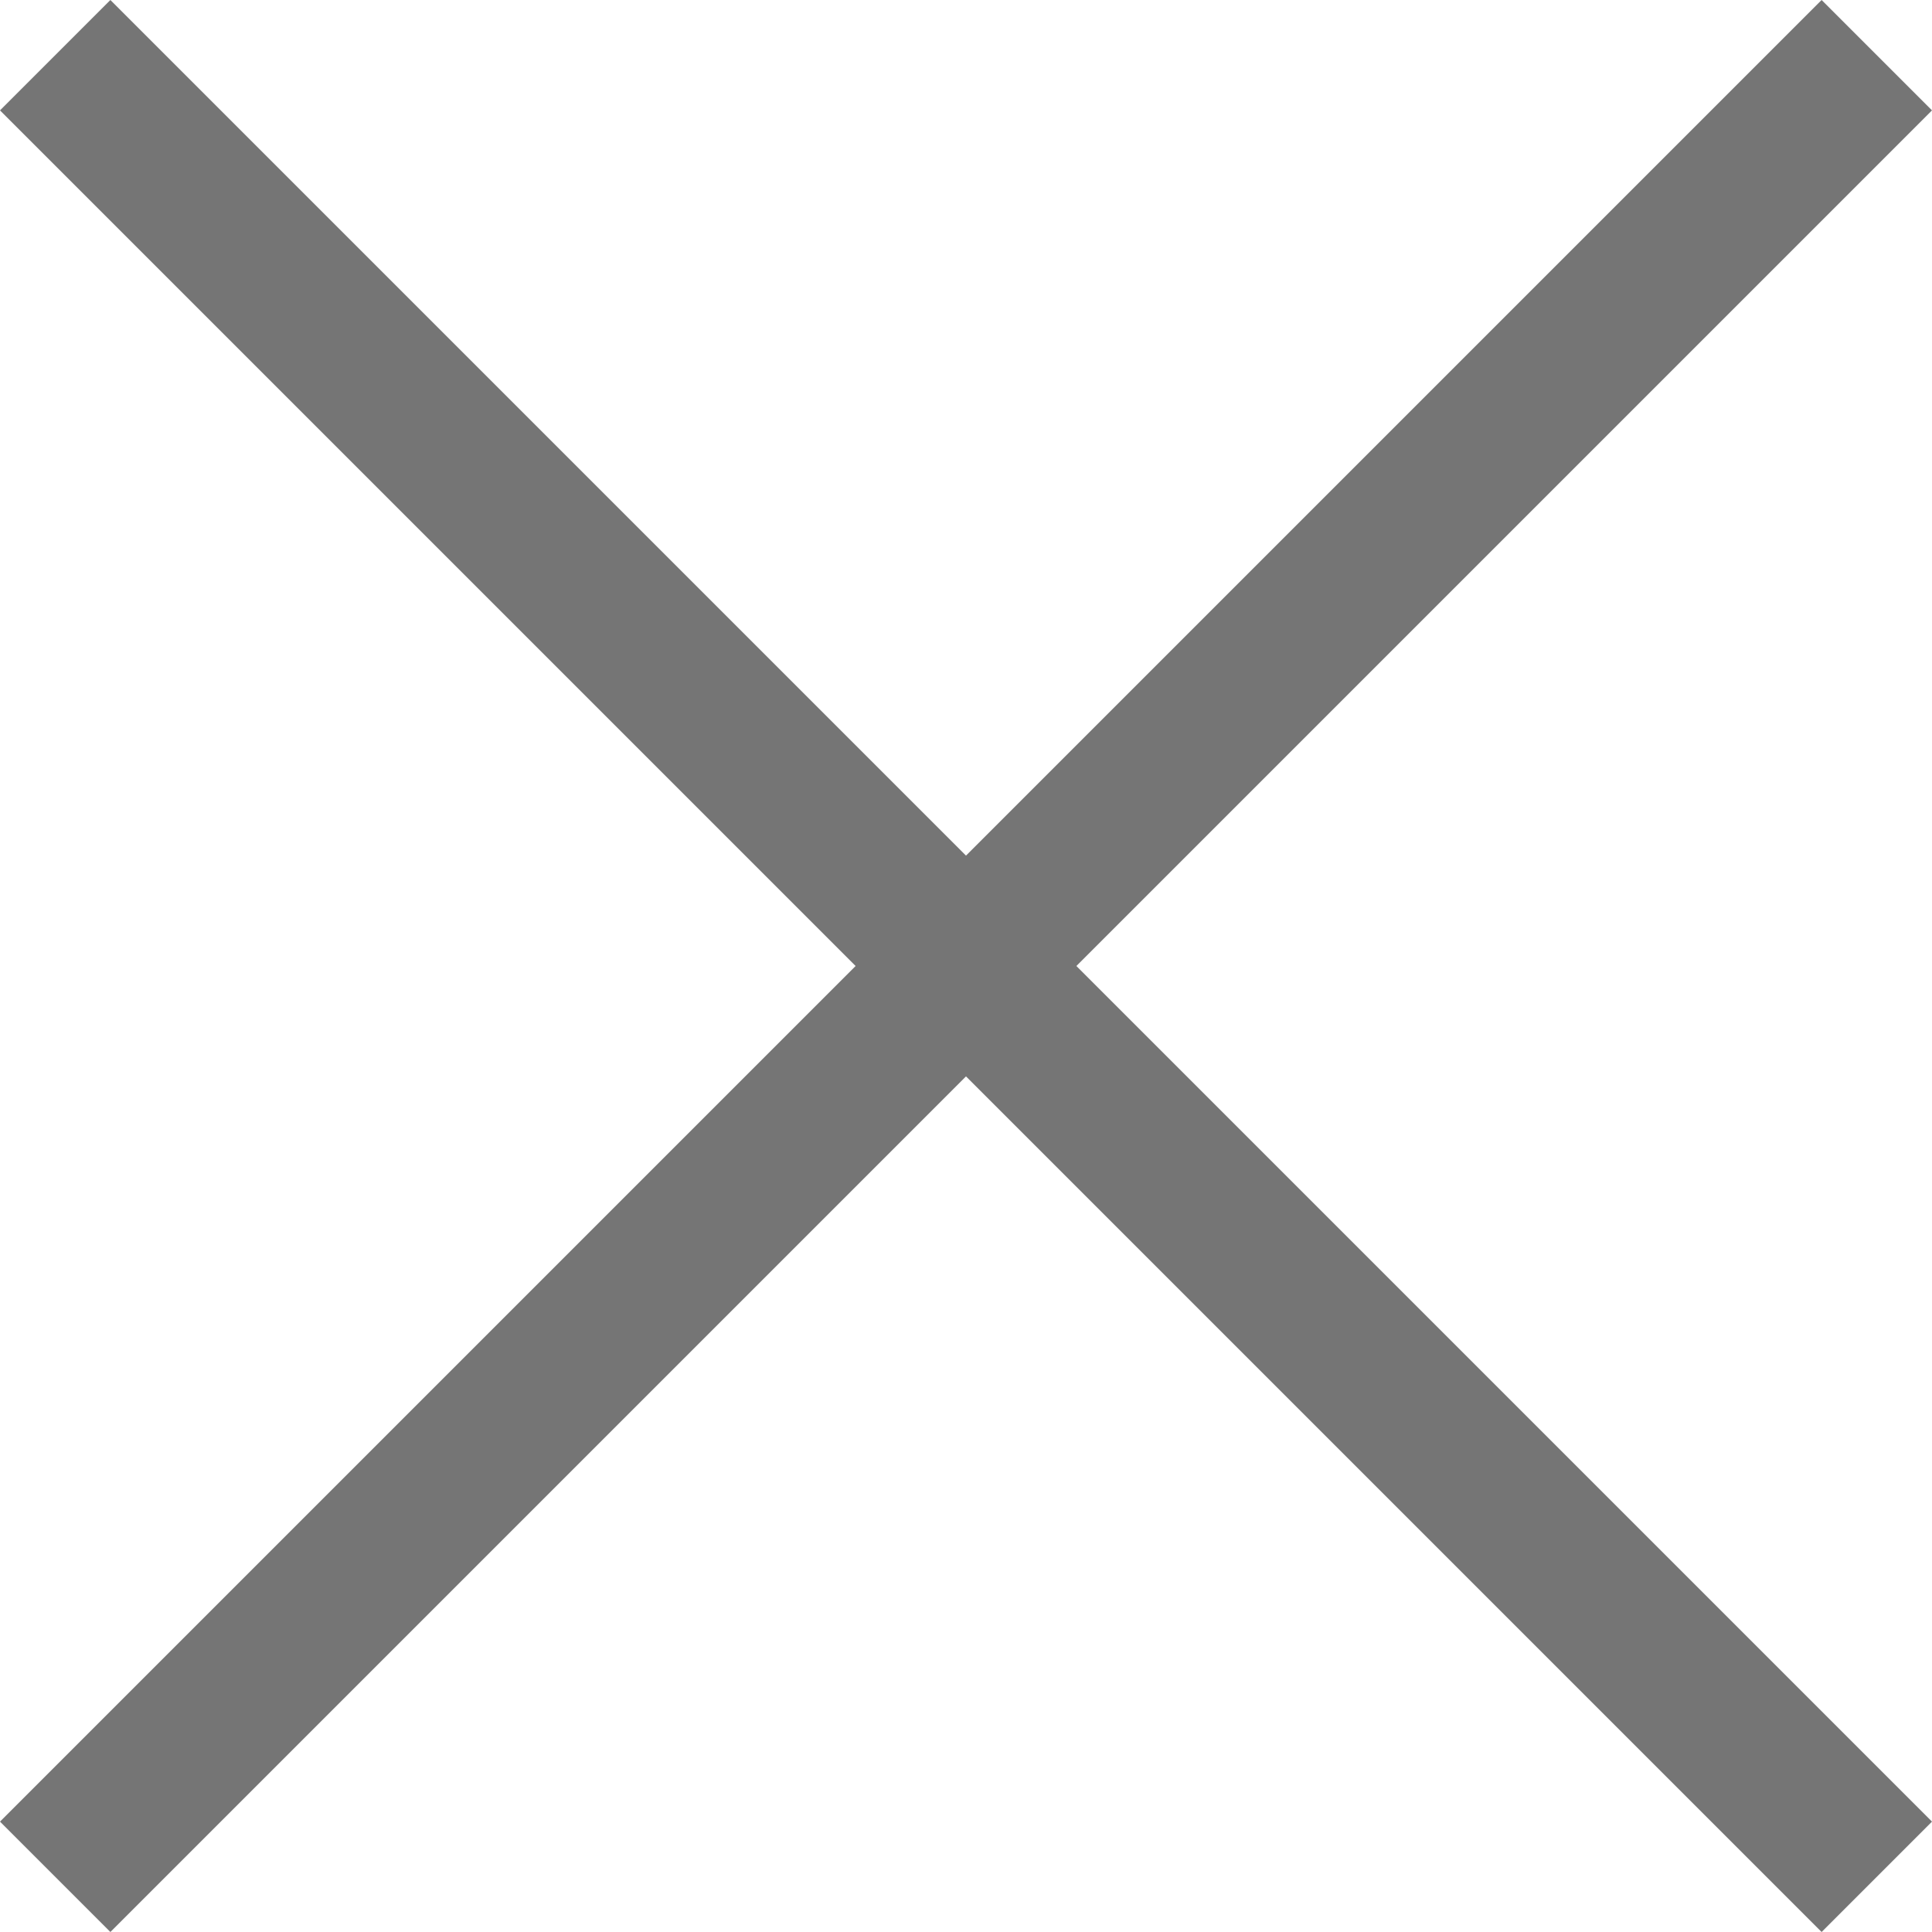
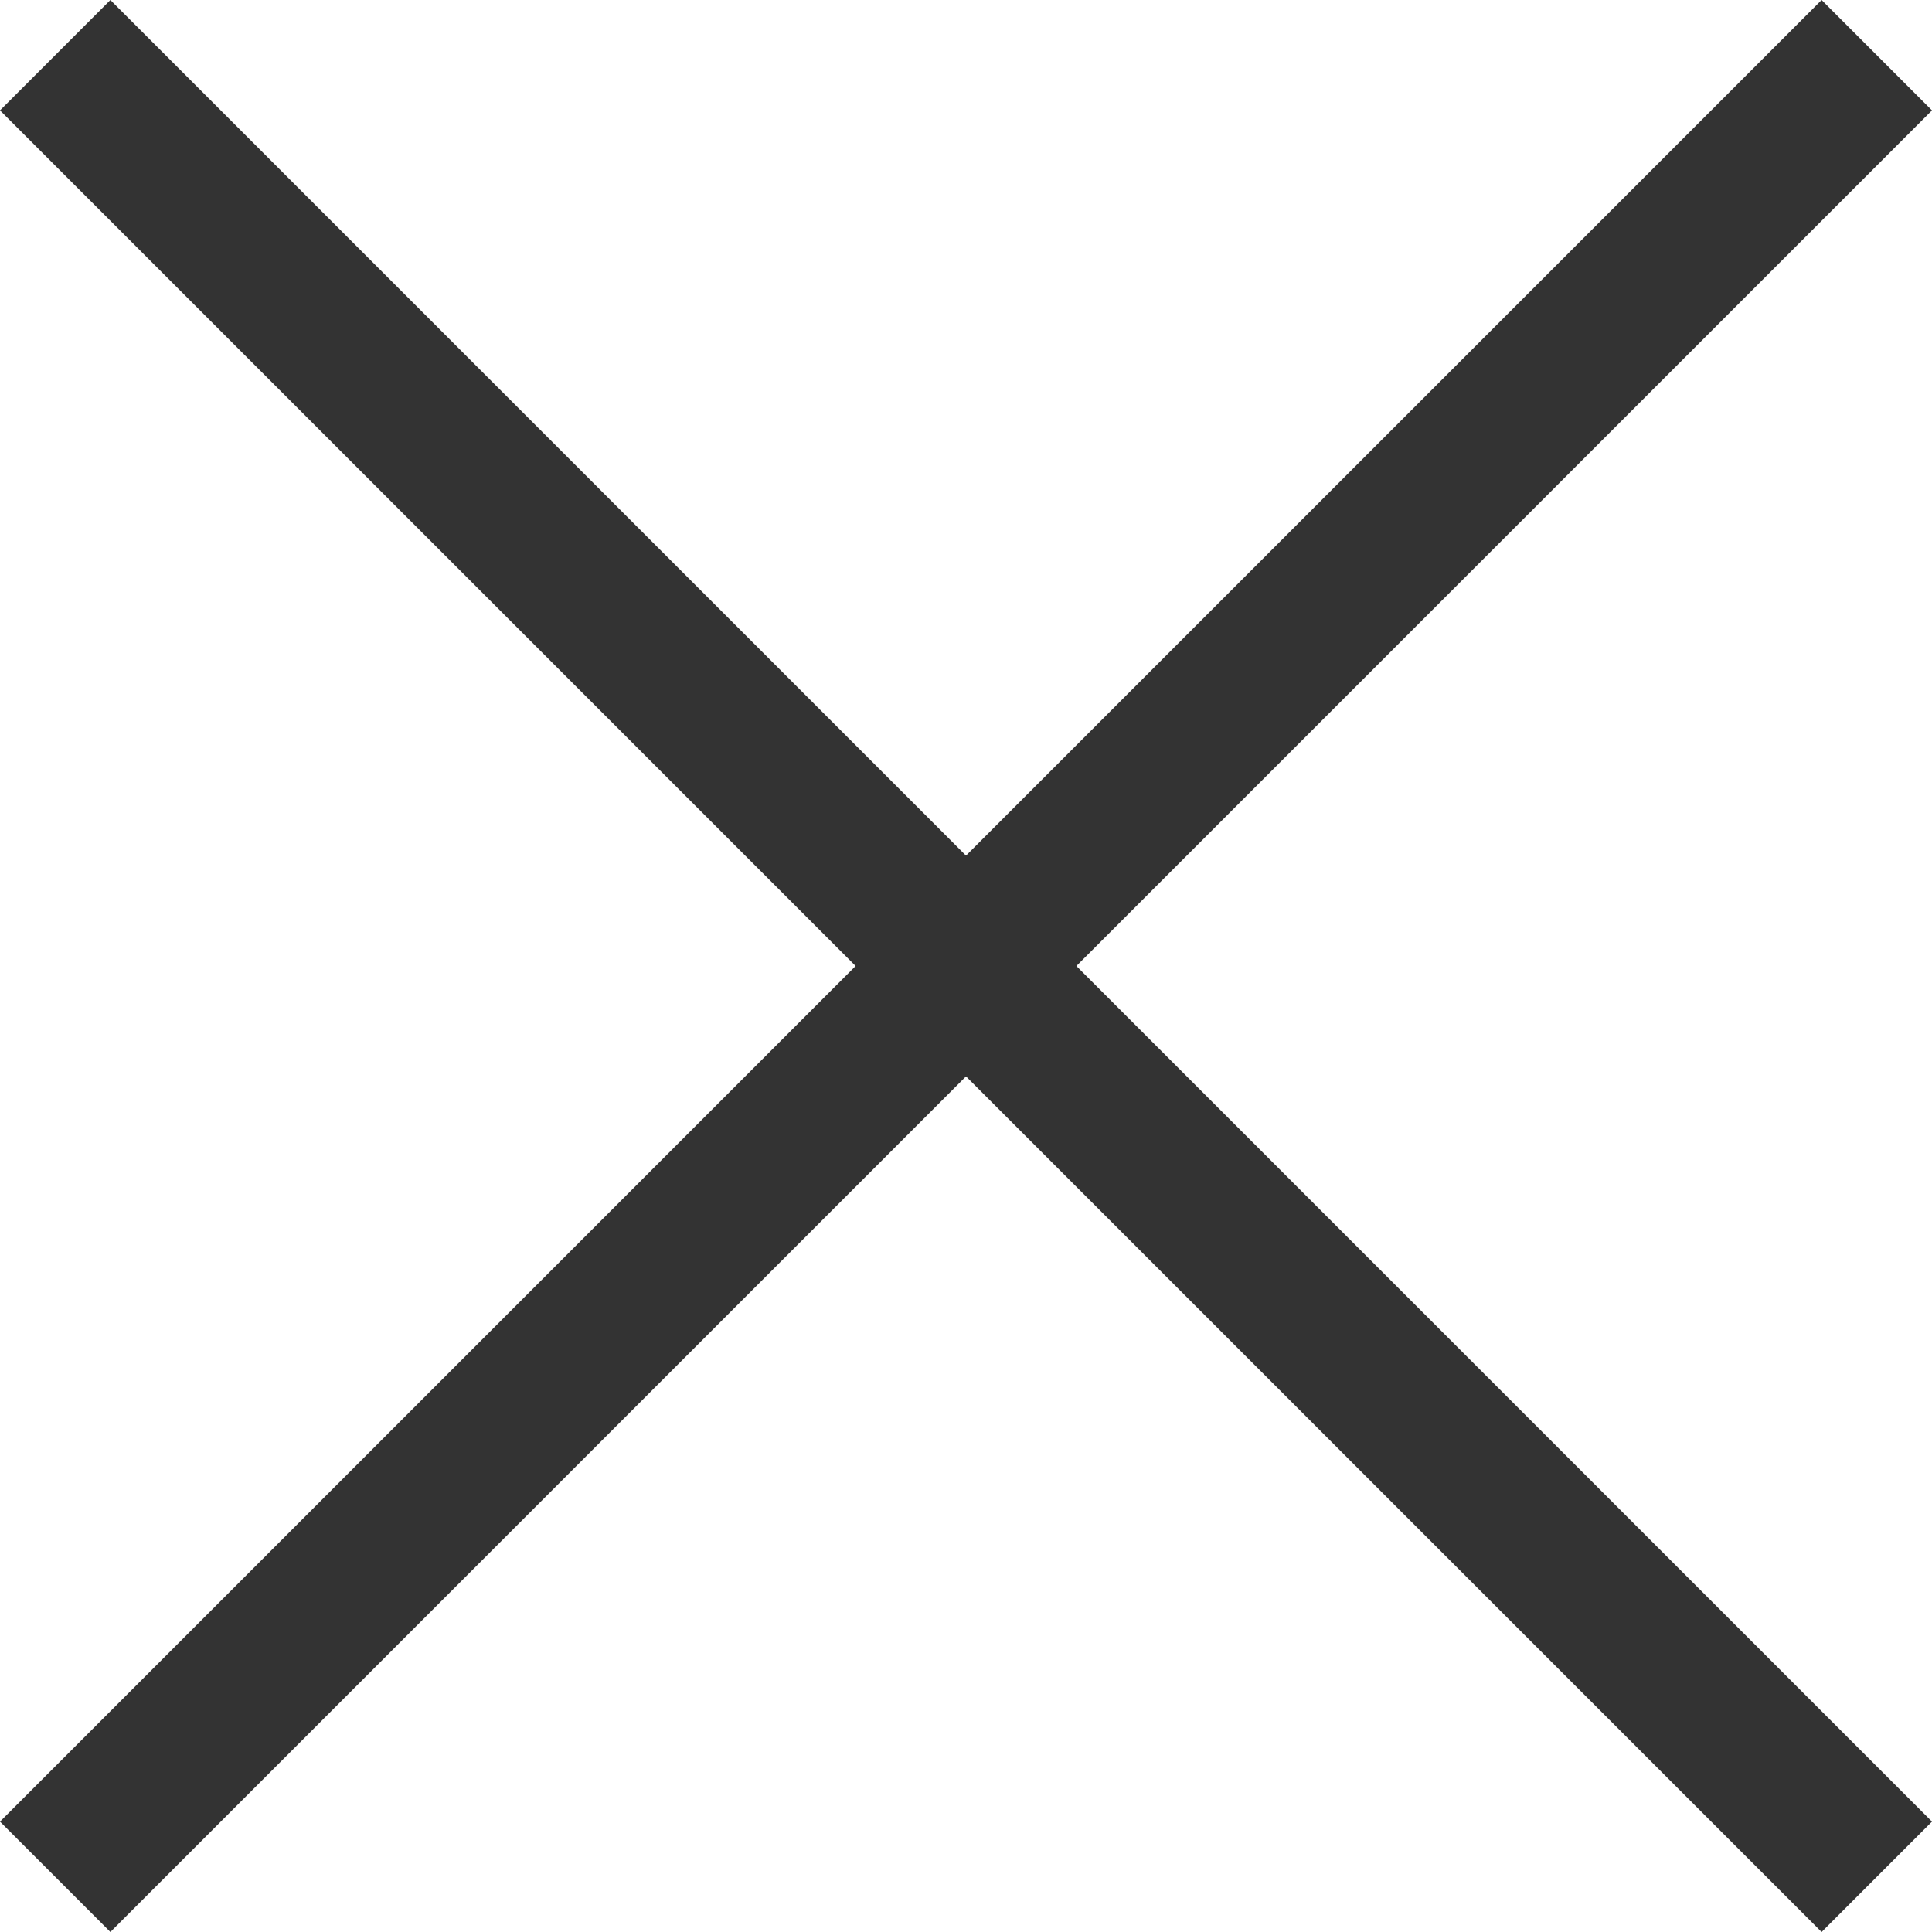
<svg xmlns="http://www.w3.org/2000/svg" width="29" height="29" viewBox="0 0 29 29" fill="none">
-   <path d="M8.57184e-07 1.657L1.657 0L14.5 12.843L27.343 0L29 1.657L16.157 14.5L29 27.343L27.343 29L14.5 16.157L1.657 29L8.57184e-07 27.343L12.843 14.5L8.57184e-07 1.657Z" fill="#757575" />
+   <path d="M8.57184e-07 1.657L1.657 0L14.5 12.843L27.343 0L29 1.657L16.157 14.5L29 27.343L27.343 29L14.5 16.157L1.657 29L8.57184e-07 27.343L12.843 14.5L8.57184e-07 1.657Z" fill="#333333" />
</svg>
